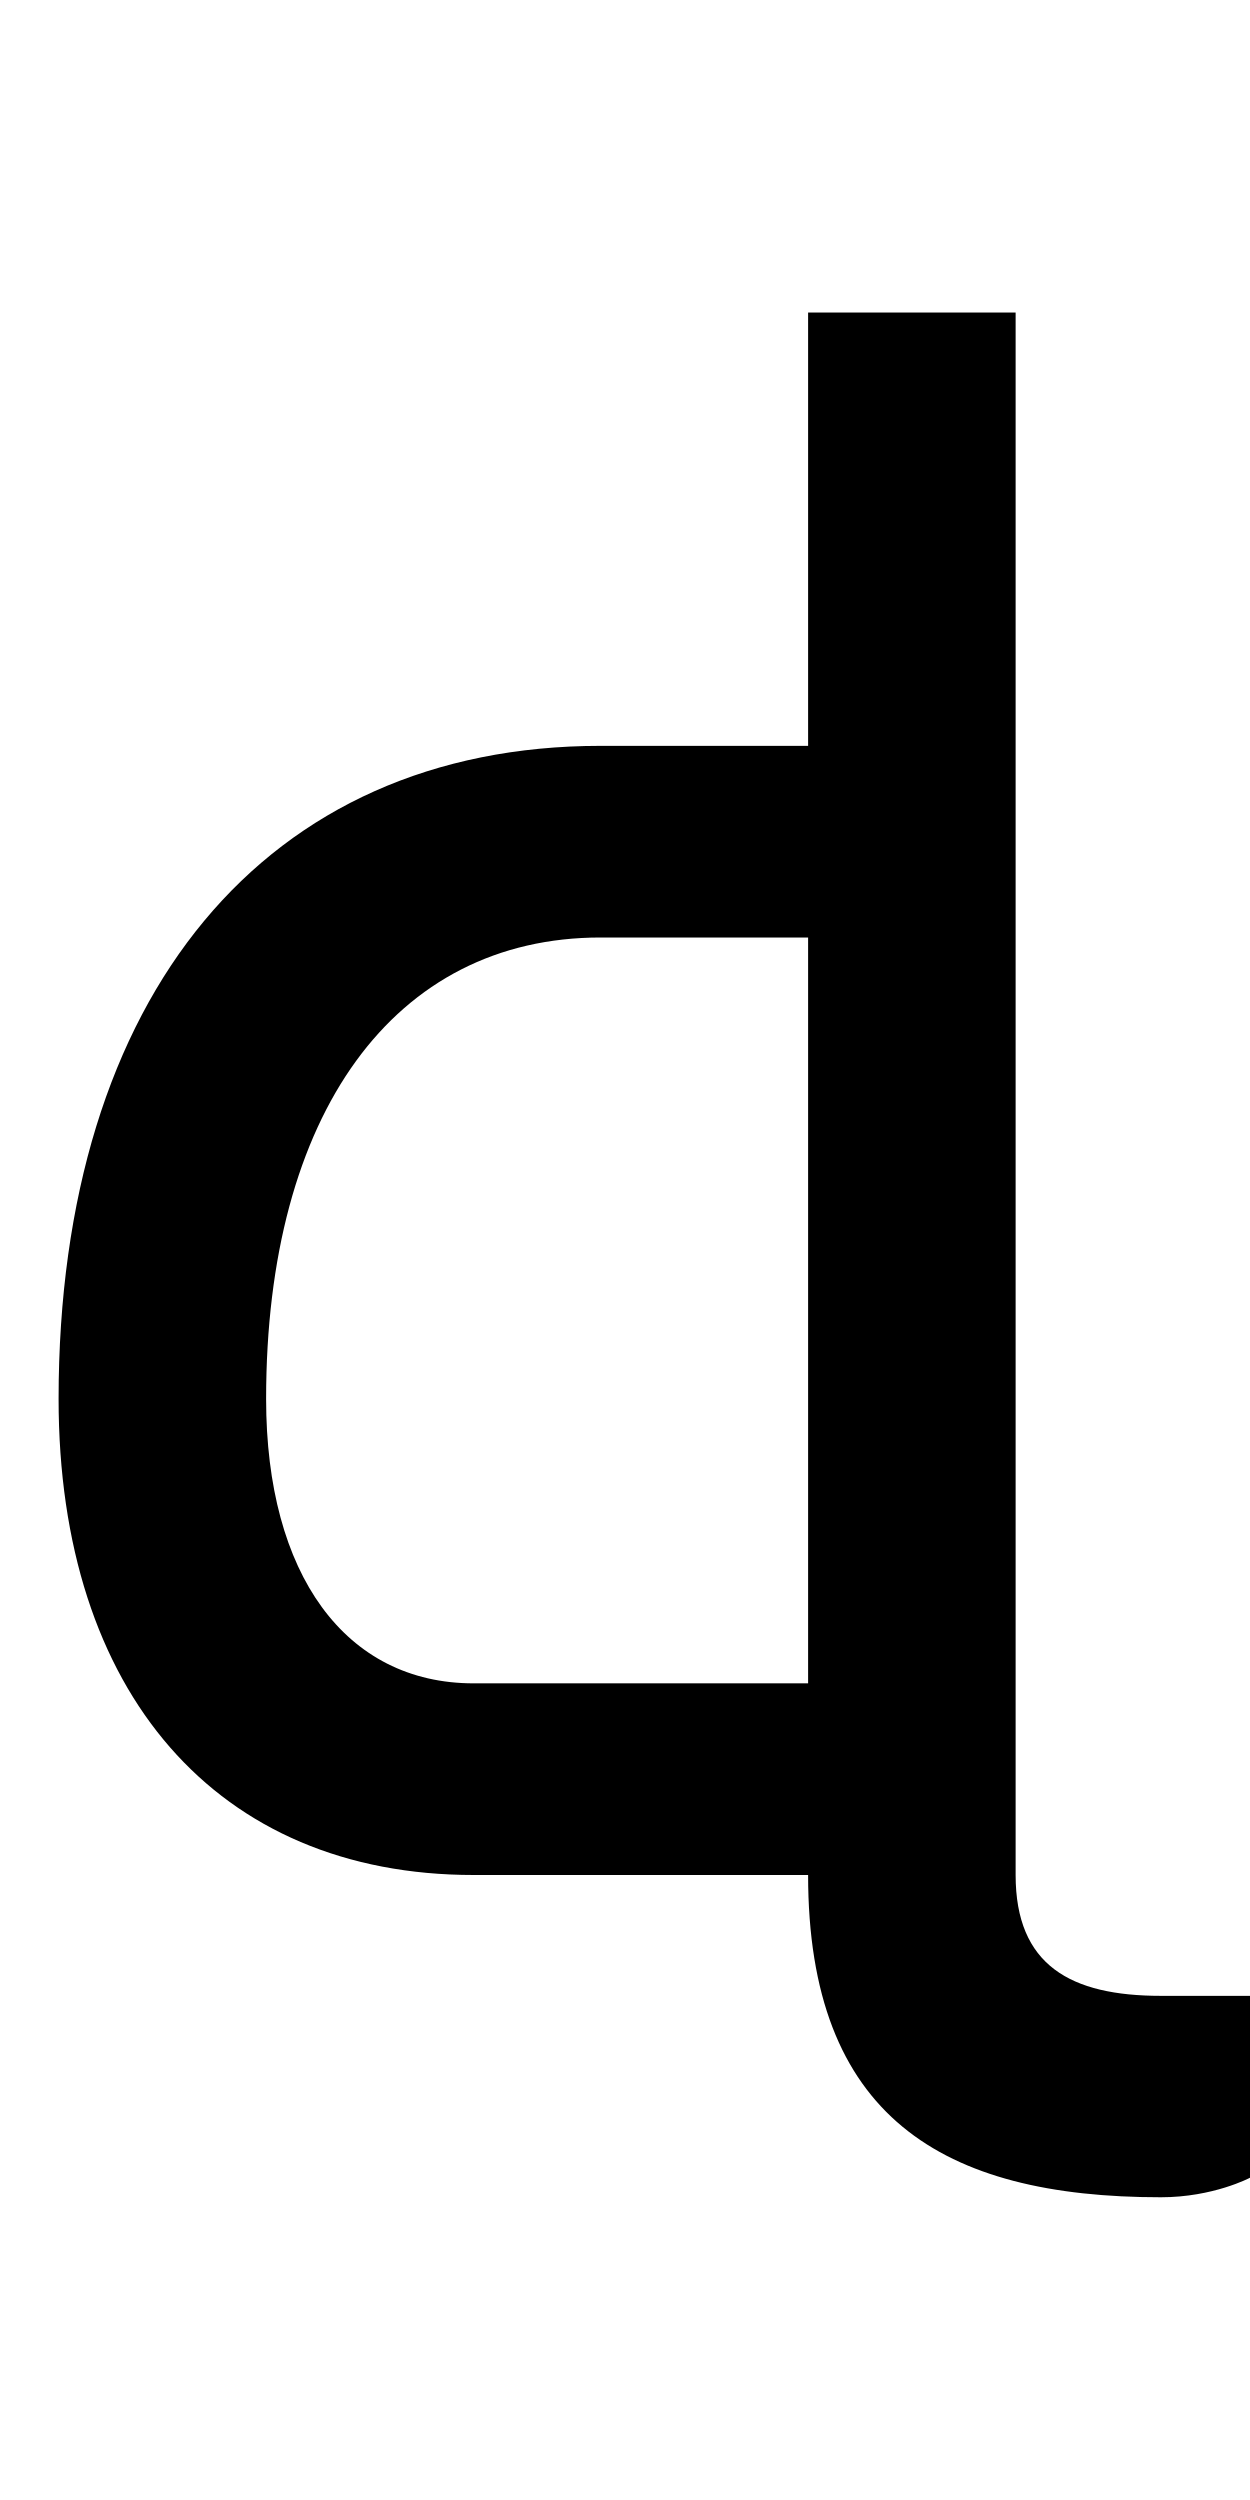
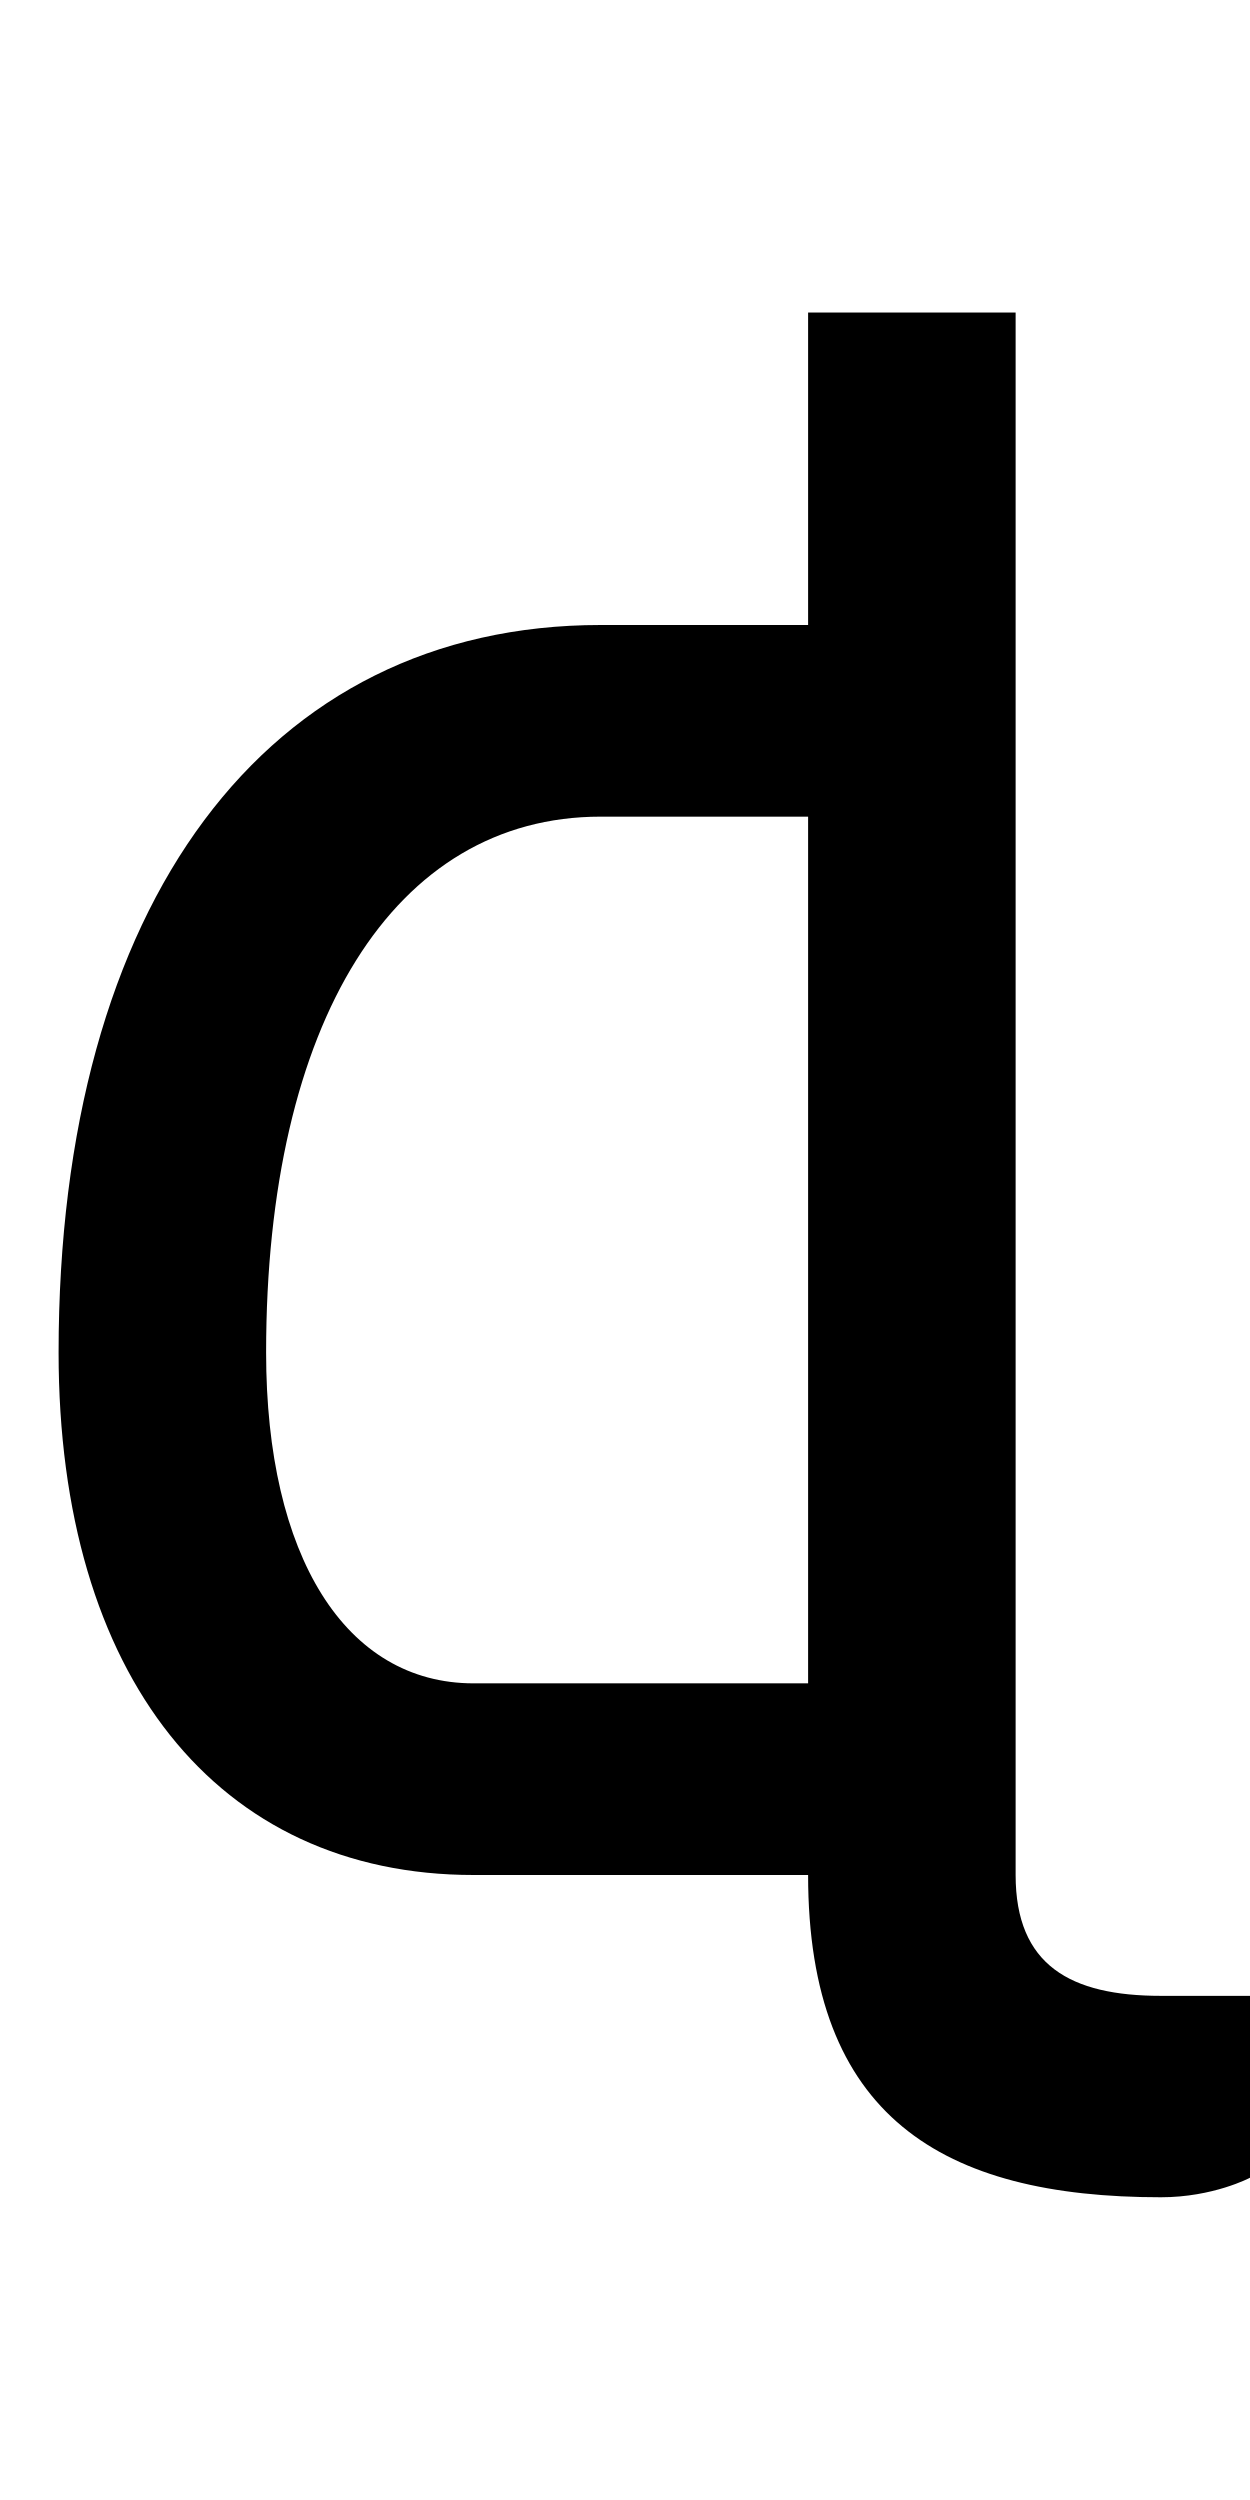
<svg xmlns="http://www.w3.org/2000/svg" id="svg3355" height="2048" width="1024" version="1.1">
  <defs id="defs3357" />
-   <path style="display:inline;fill:#000000;fill-opacity:1;stroke:none" id="path3157-2-7-7-2-8-2-3-1-9-4-8" d="M 662,256 V 611 H 492 c -274.004,0 -444,204 -444,535 0,240.998 129.997,390 340,390 h 274 c 0,198.004 109.998,264 289,264 42.997,0 73,-16 73,-16 v -149 h -73 c -74.003,0 -119,-24.996 -119,-99 V 256 Z M 492,768 h 170 v 611 H 388 c -105.003,0 -170,-89.001 -170,-233 0,-233.997 104.998,-378 274,-378 z" />
+   <path style="display:inline;fill:#000000;fill-opacity:1;stroke:none" id="path3157-2-7-7-2-8-2-3-1-9-4-8" d="M 662,256 V 512 H 492 c -274.004,0 -444,228.004 -444,596 0,264.997 129.997,428 340,428 h 274 c 0,198.004 109.998,264 289,264 42.997,0 73,-16 73,-16 v -149 h -73 c -74.003,0 -119,-24.996 -119,-99 V 256 Z M 492,669 h 170 v 710 H 388 C 282.997,1379 218,1275.003 218,1108 218,837 322.998,669 492,669 Z" />
</svg>
